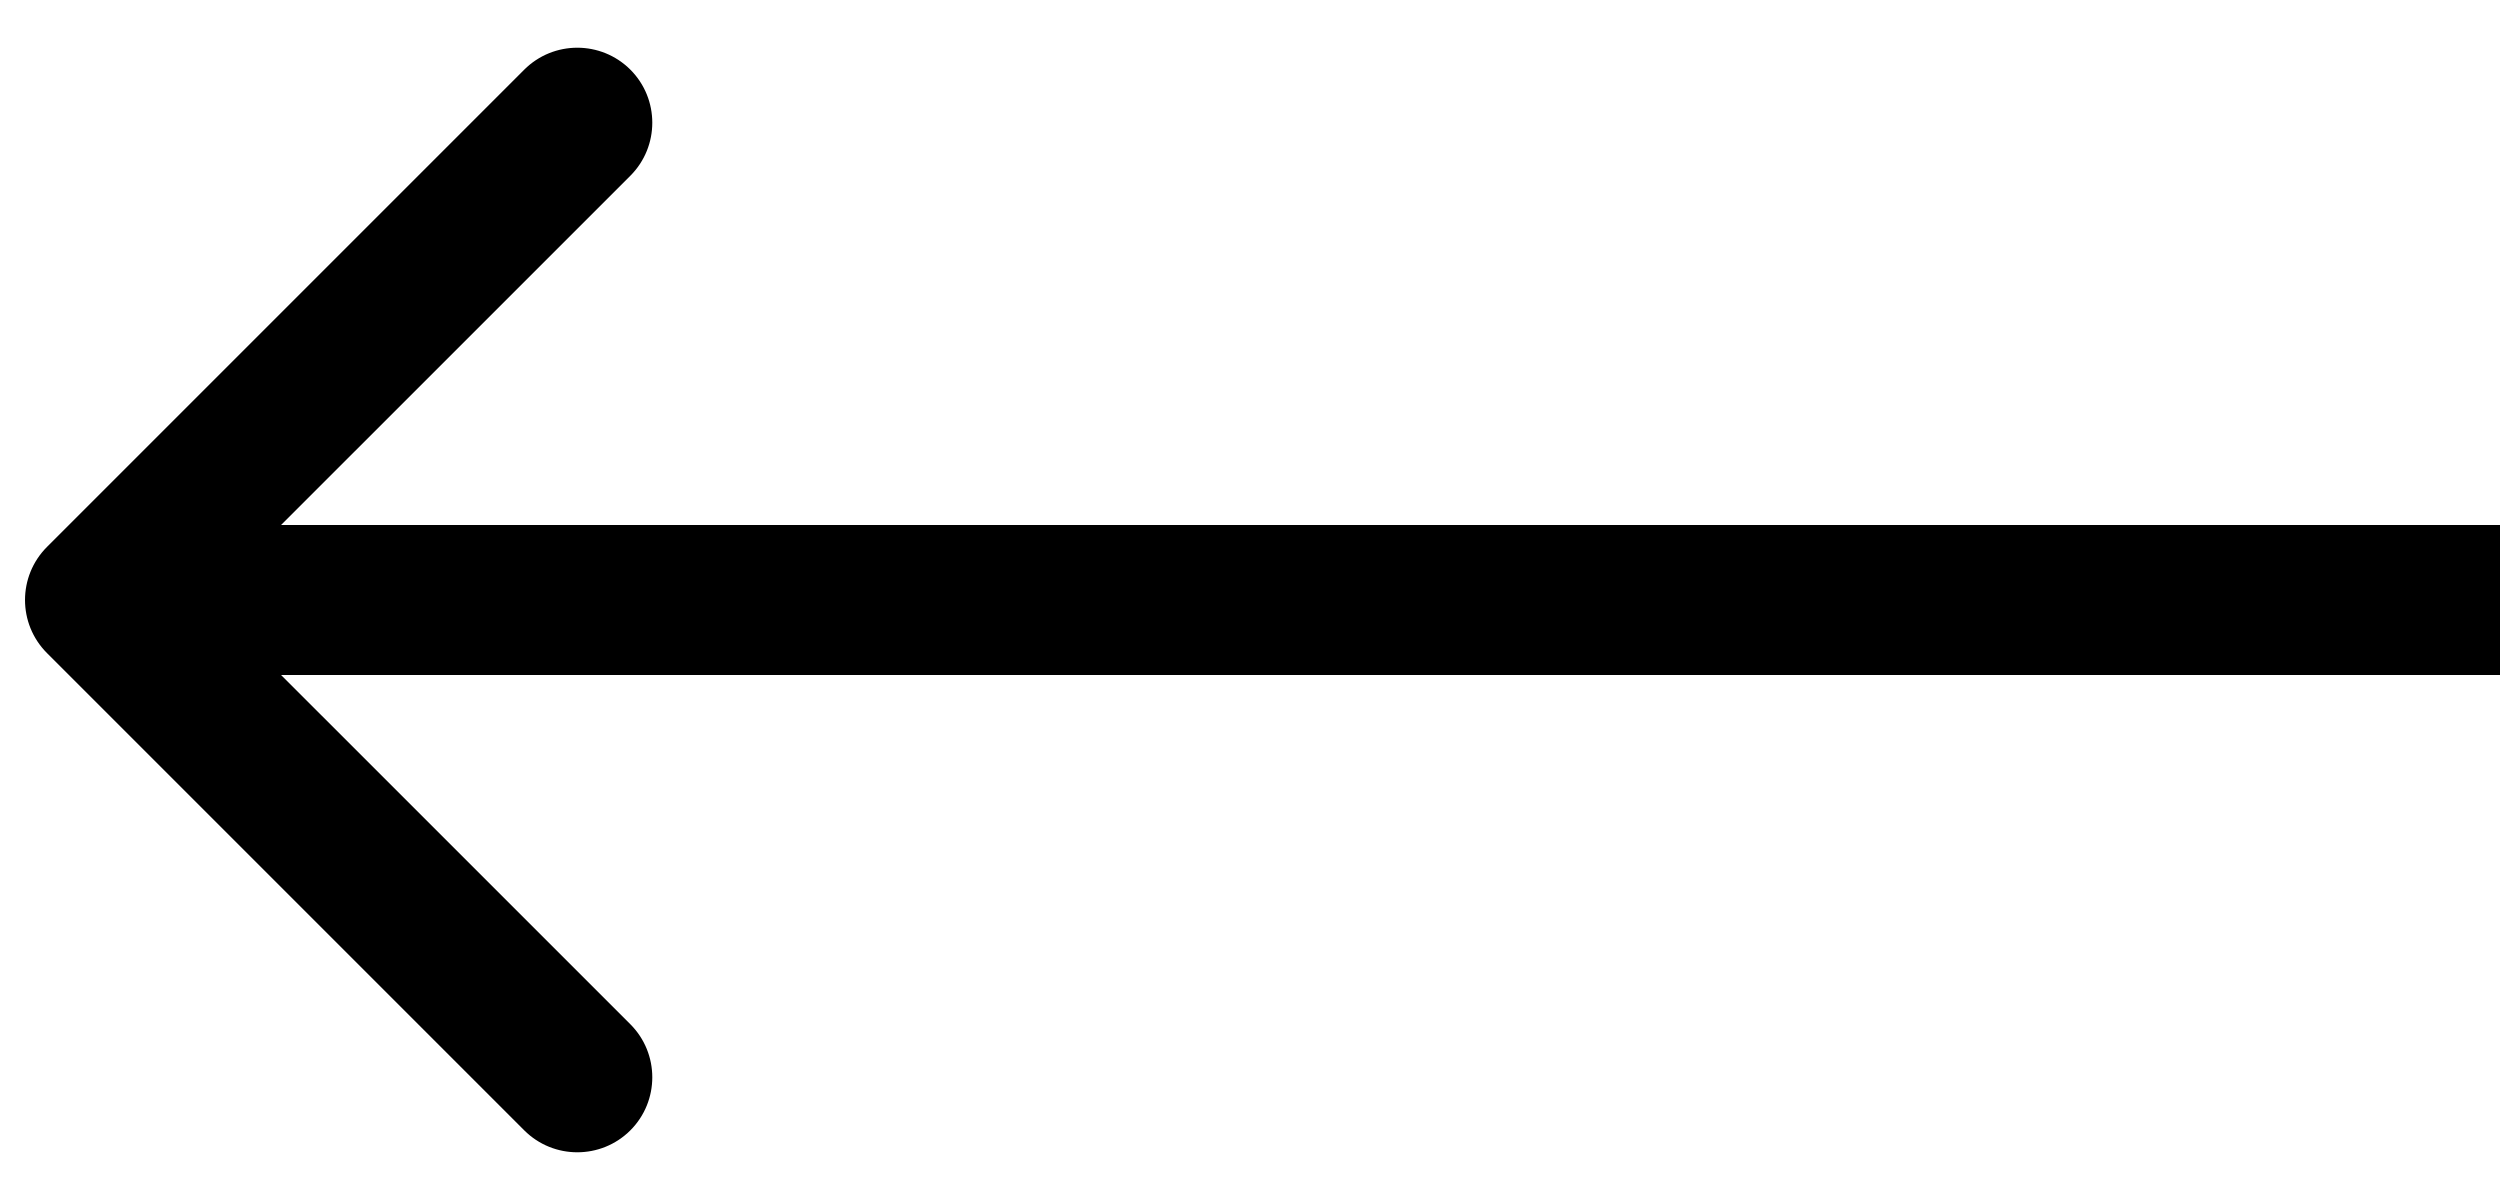
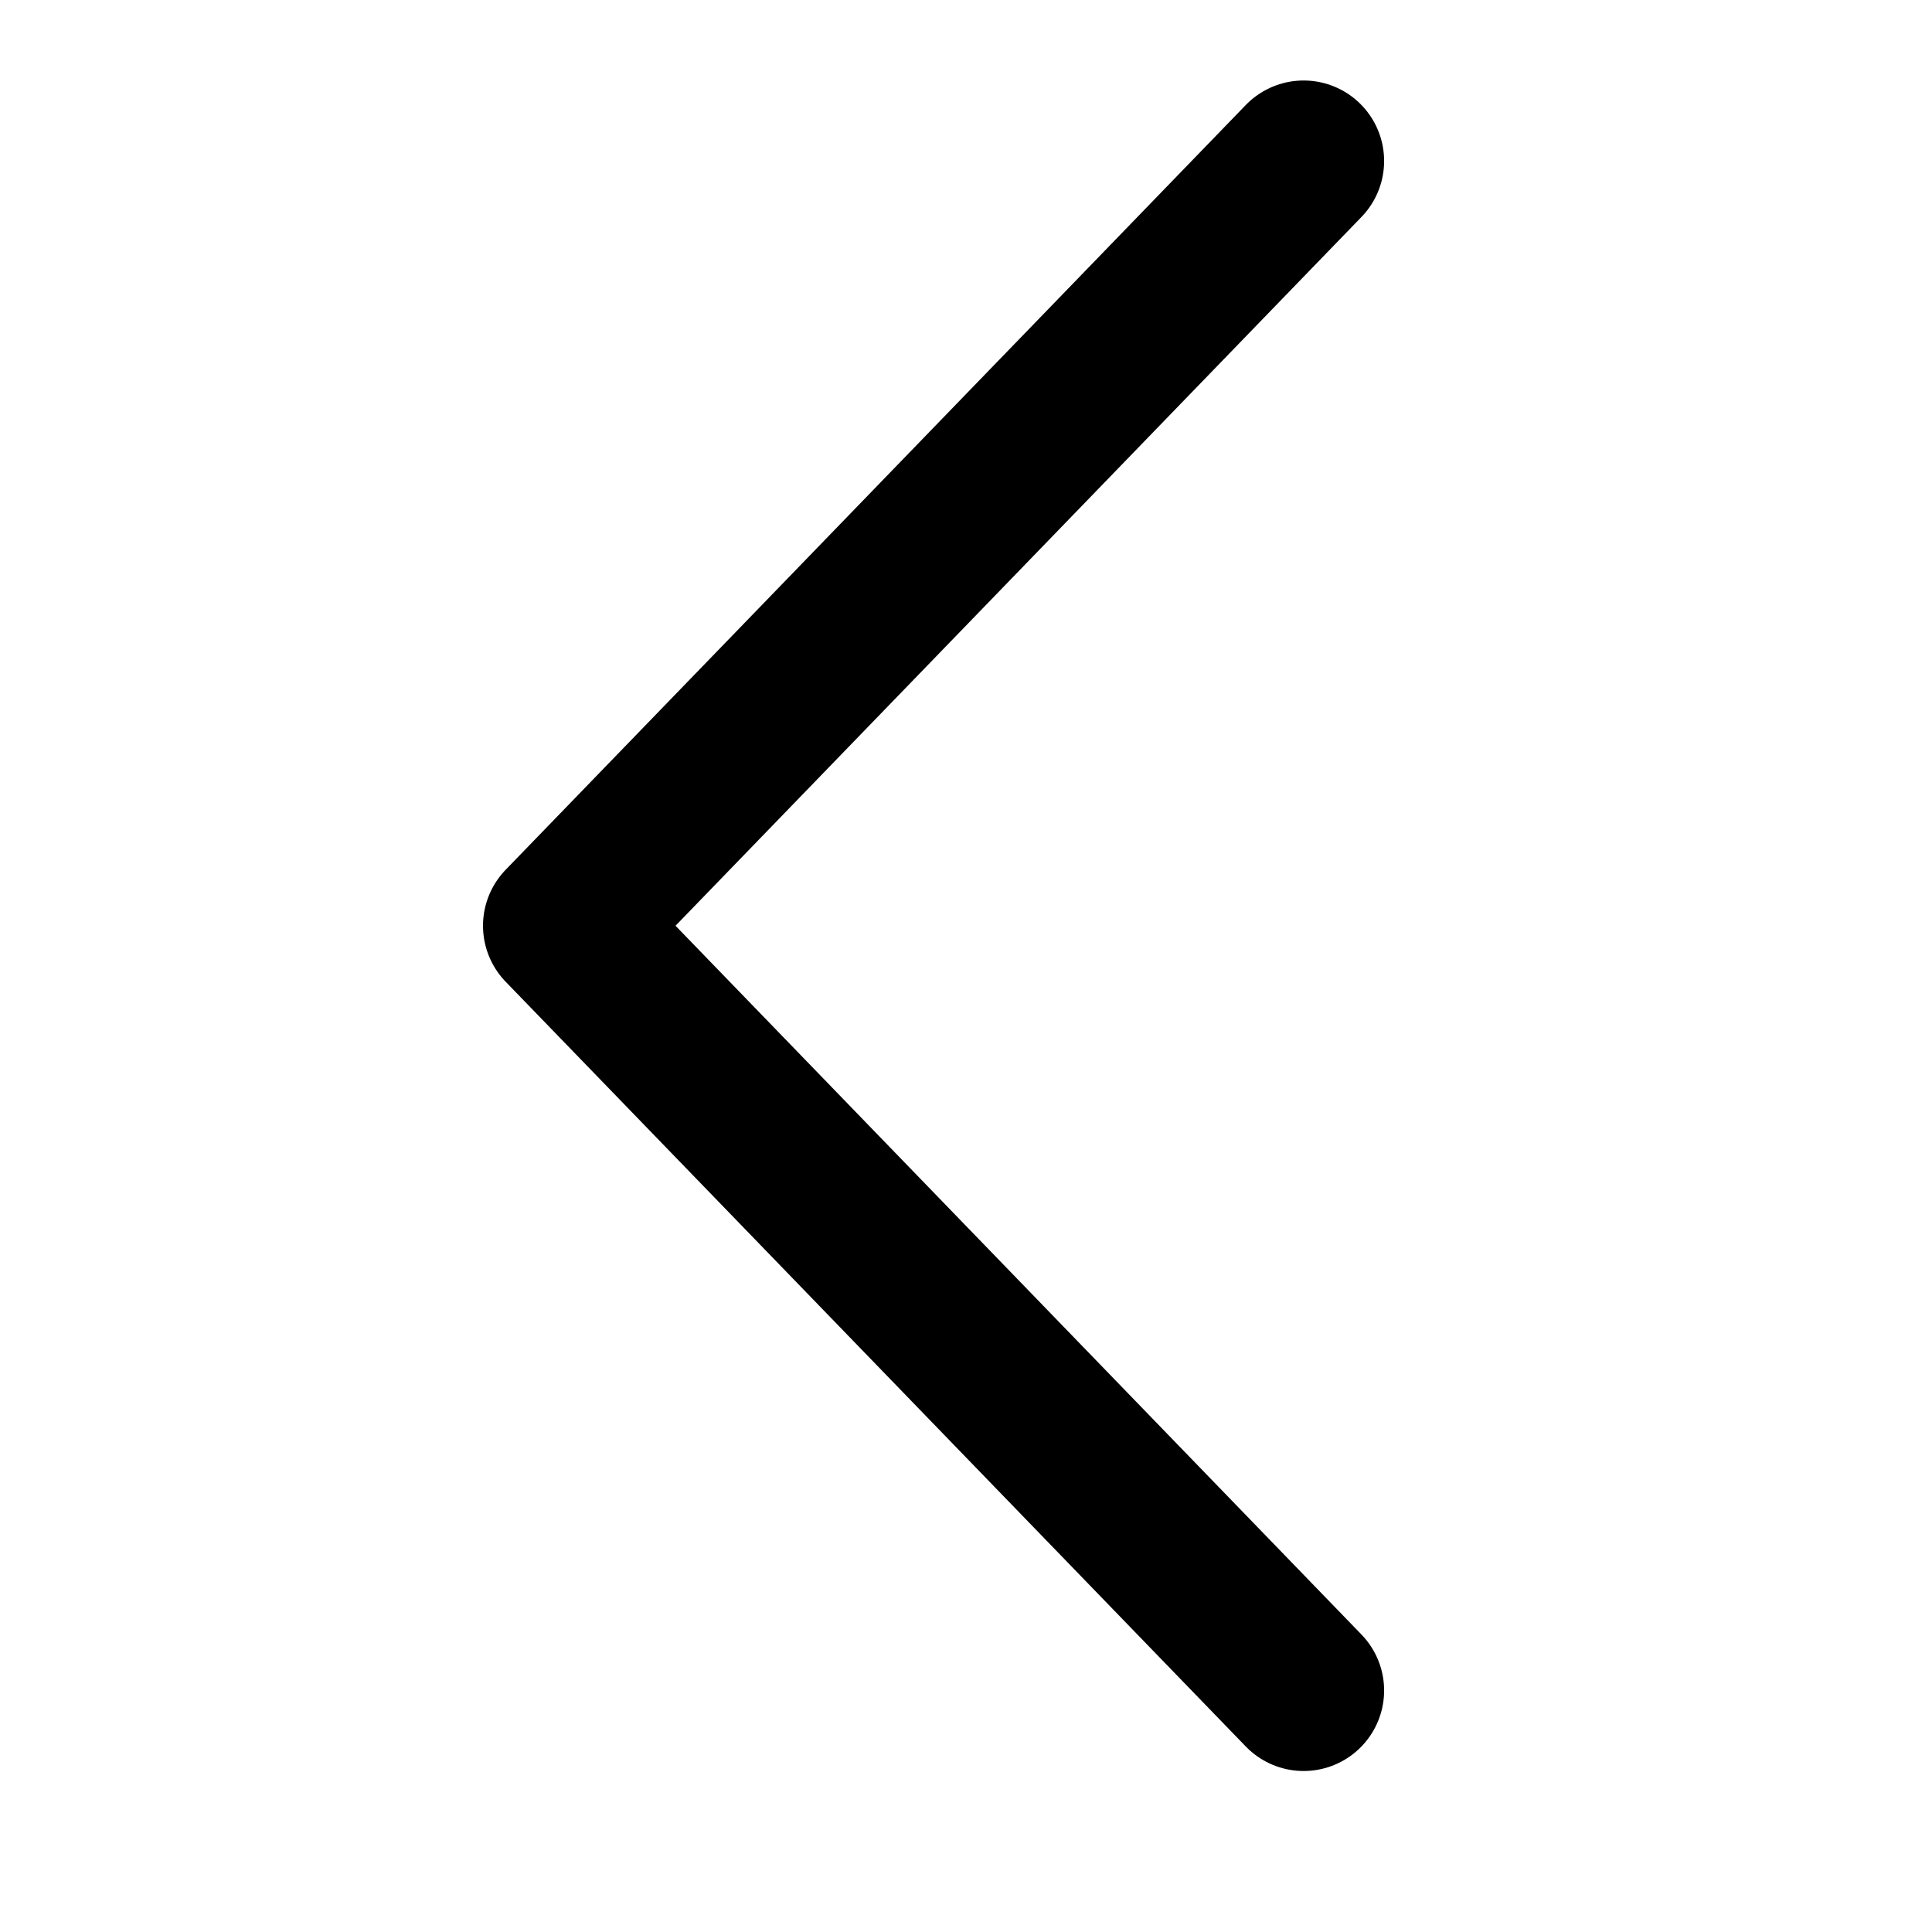
- <svg xmlns="http://www.w3.org/2000/svg" width="50" height="24" viewBox="0 0 50 24" fill="none">
-   <path d="M0.939 10.939C0.354 11.525 0.354 12.475 0.939 13.061L10.485 22.607C11.071 23.192 12.021 23.192 12.607 22.607C13.192 22.021 13.192 21.071 12.607 20.485L4.121 12L12.607 3.515C13.192 2.929 13.192 1.979 12.607 1.393C12.021 0.808 11.071 0.808 10.485 1.393L0.939 10.939ZM50 10.5L2 10.5V13.5L50 13.5V10.5Z" fill="black" />
+ <svg xmlns="http://www.w3.org/2000/svg" width="24" height="24" viewBox="0 0 24 24" fill="none">
+   <path d="M16.194 21L7 11.5L16.194 2" stroke="black" stroke-width="2" stroke-linecap="round" stroke-linejoin="round" />
</svg>
